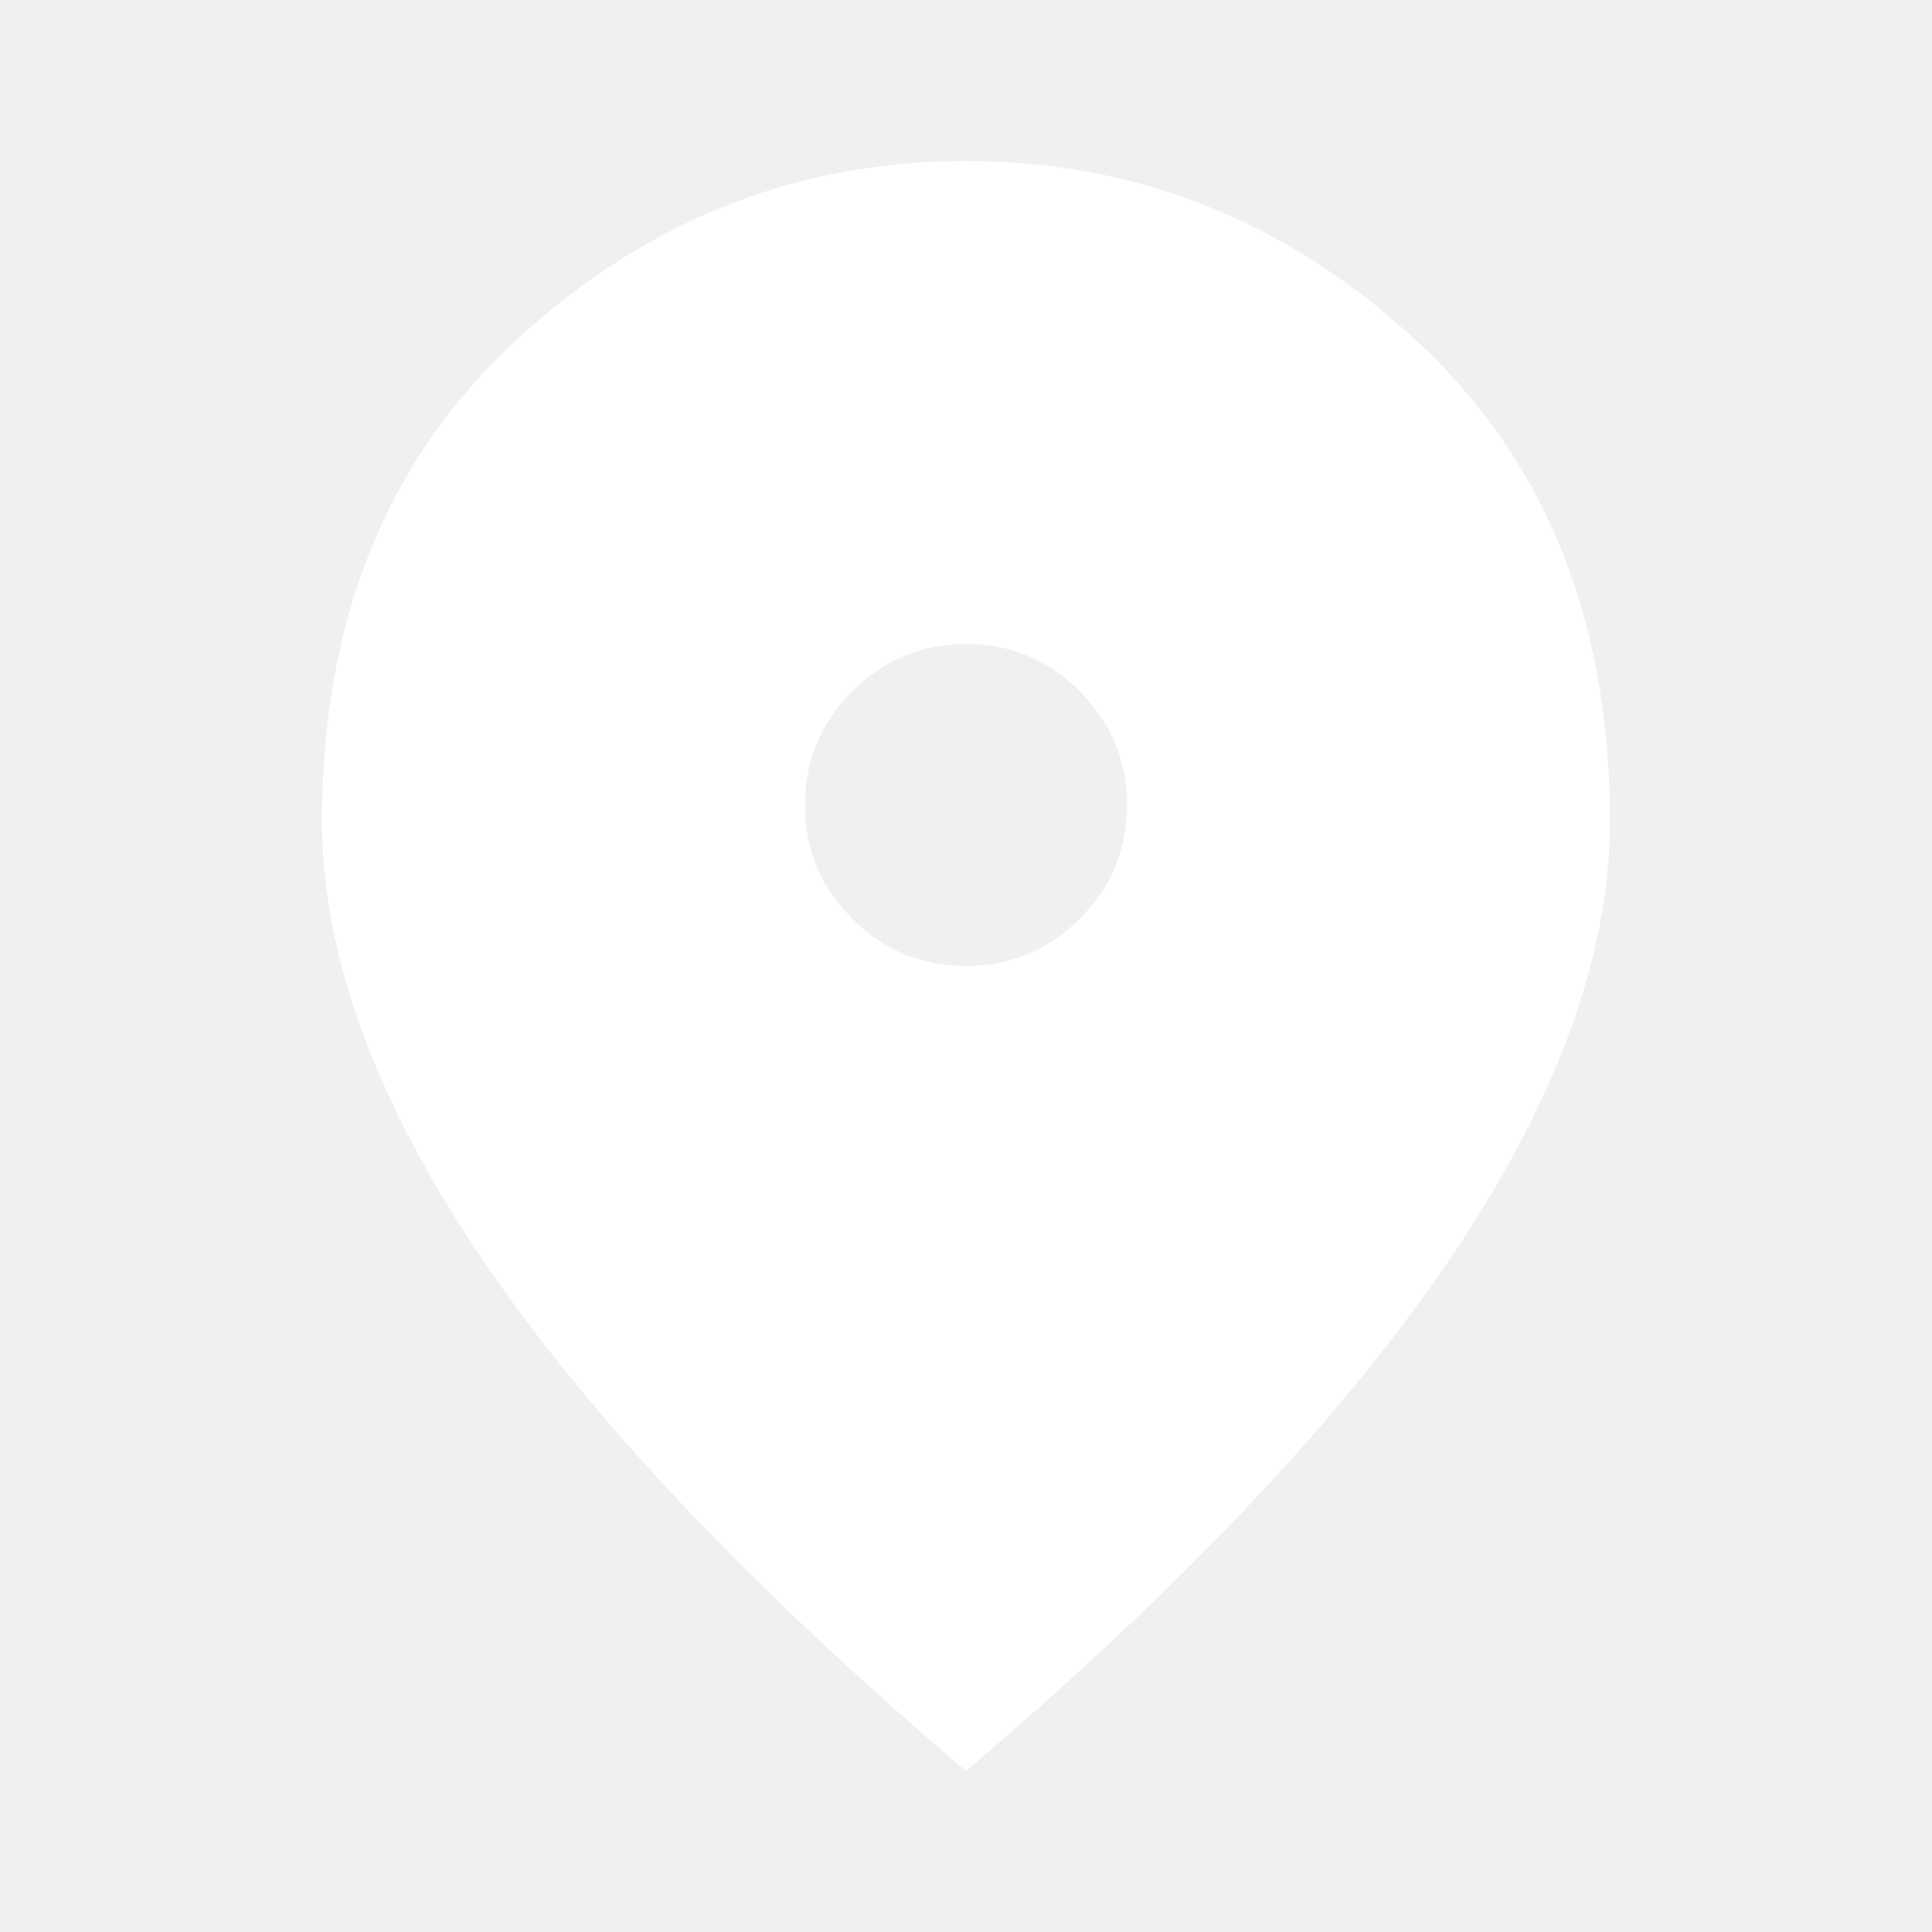
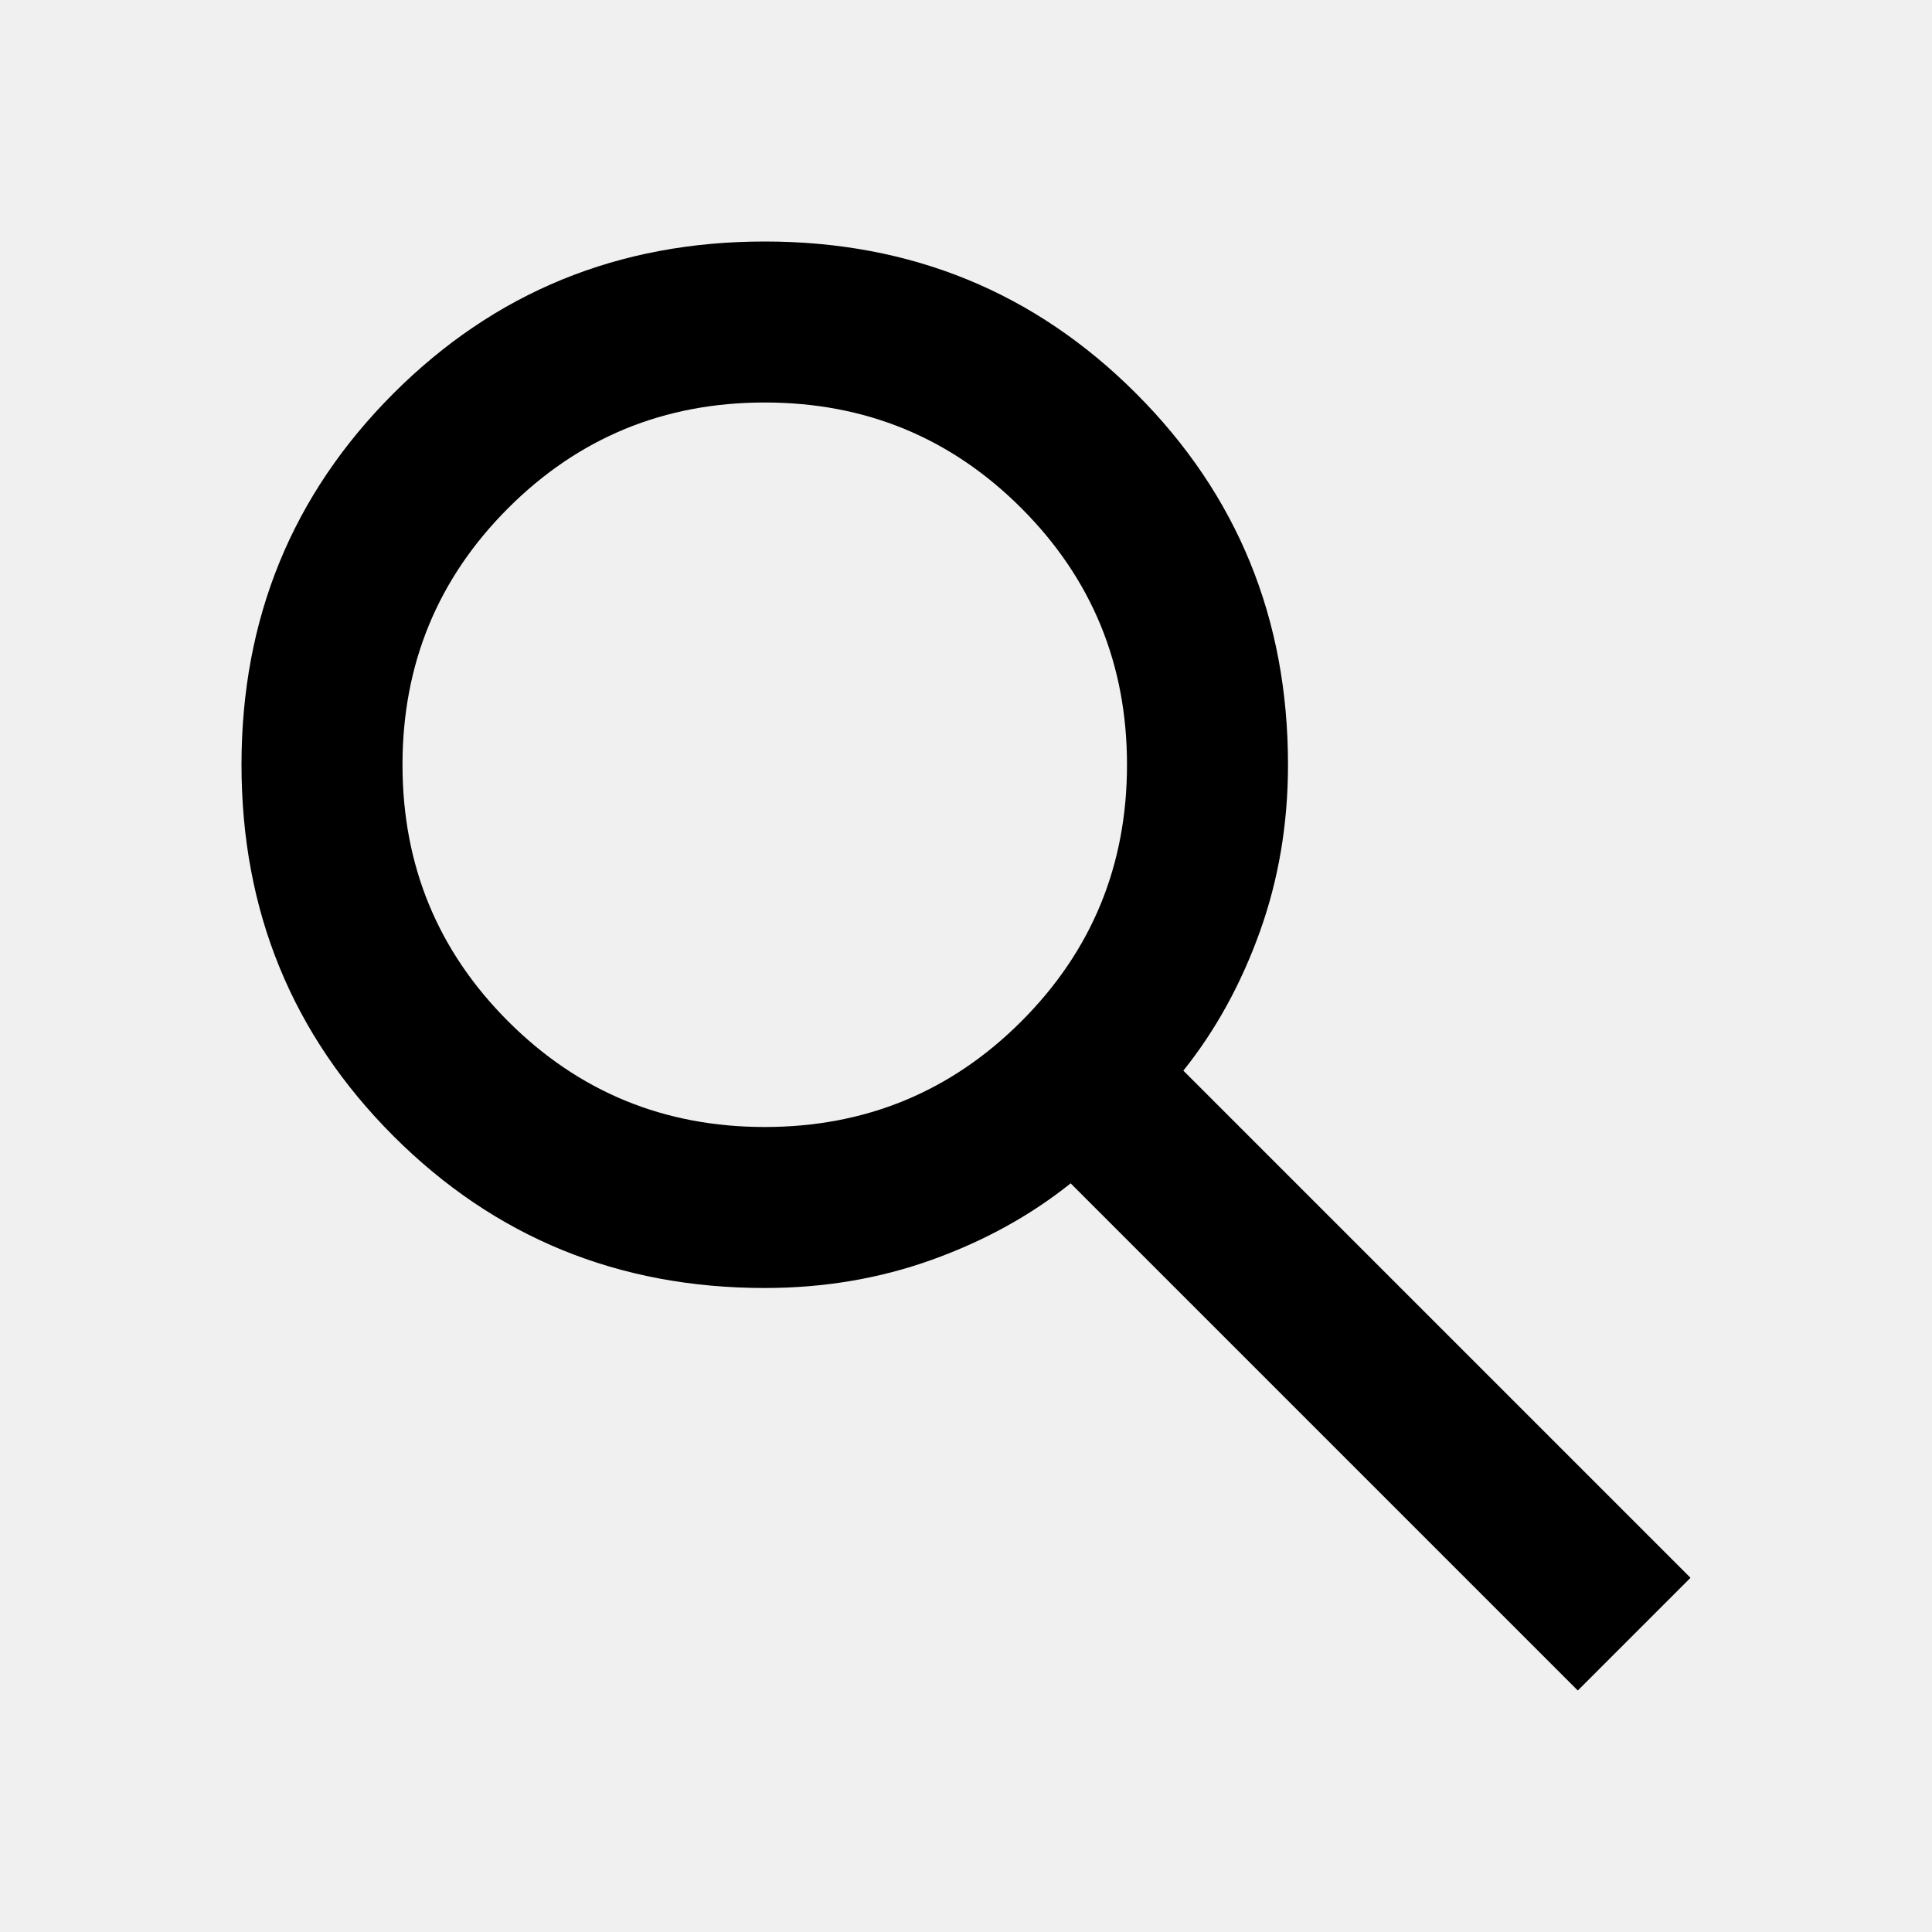
- <svg xmlns="http://www.w3.org/2000/svg" height="24px" viewBox="0 -960 960 960" width="24px" fill="#FFFFFF">
-   <path d="M480-480q33 0 56.5-23.5T560-560q0-33-23.5-56.5T480-640q-33 0-56.5 23.5T400-560q0 33 23.5 56.5T480-480Zm0 400Q319-217 239.5-334.5T160-552q0-150 96.5-239T480-880q127 0 223.5 89T800-552q0 100-79.5 217.5T480-80Z" />
+ <svg xmlns="http://www.w3.org/2000/svg" height="24px" viewBox="0 -960 960 960" width="24px" fill="currentColor ">
+   <path d="M784-120 532-372q-30 24-69 38t-83 14q-109 0-184.5-75.5T120-580q0-109 75.5-184.5T380-840q109 0 184.5 75.5T640-580q0 44-14 83t-38 69l252 252-56 56ZM380-400q75 0 127.5-52.5T560-580q0-75-52.5-127.5T380-760q-75 0-127.5 52.5T200-580q0 75 52.5 127.5T380-400Z" />
</svg>
